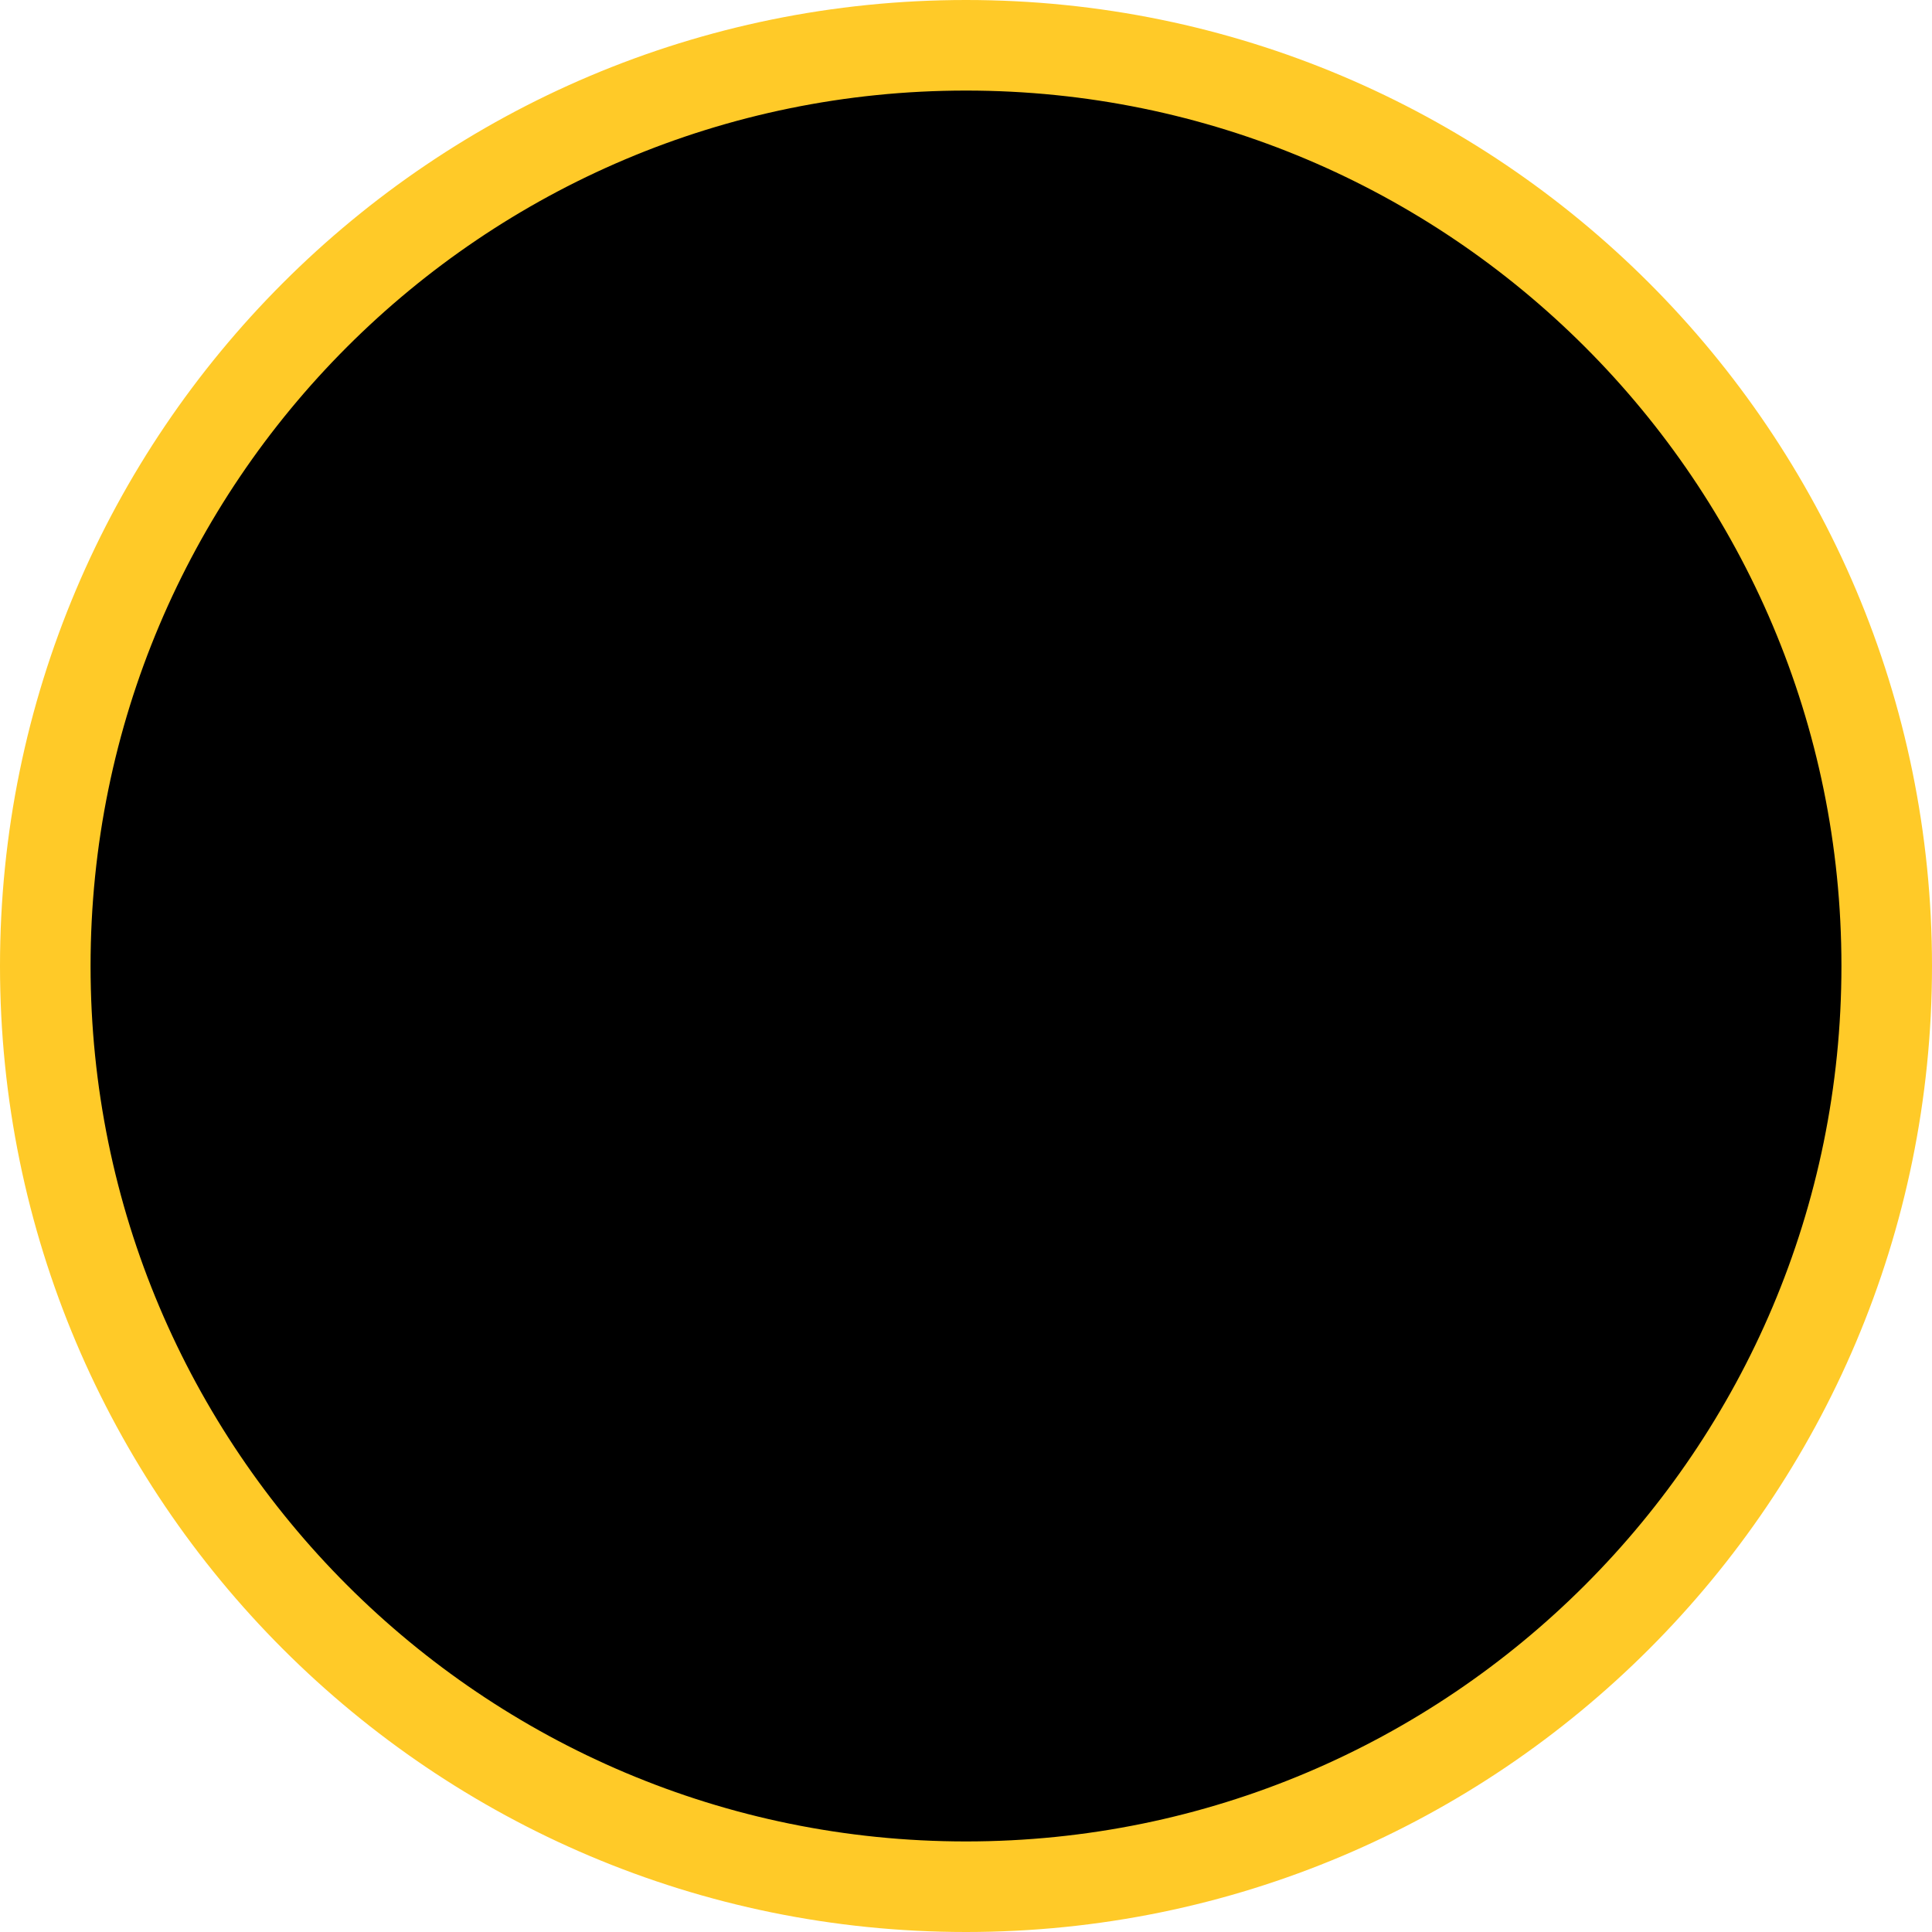
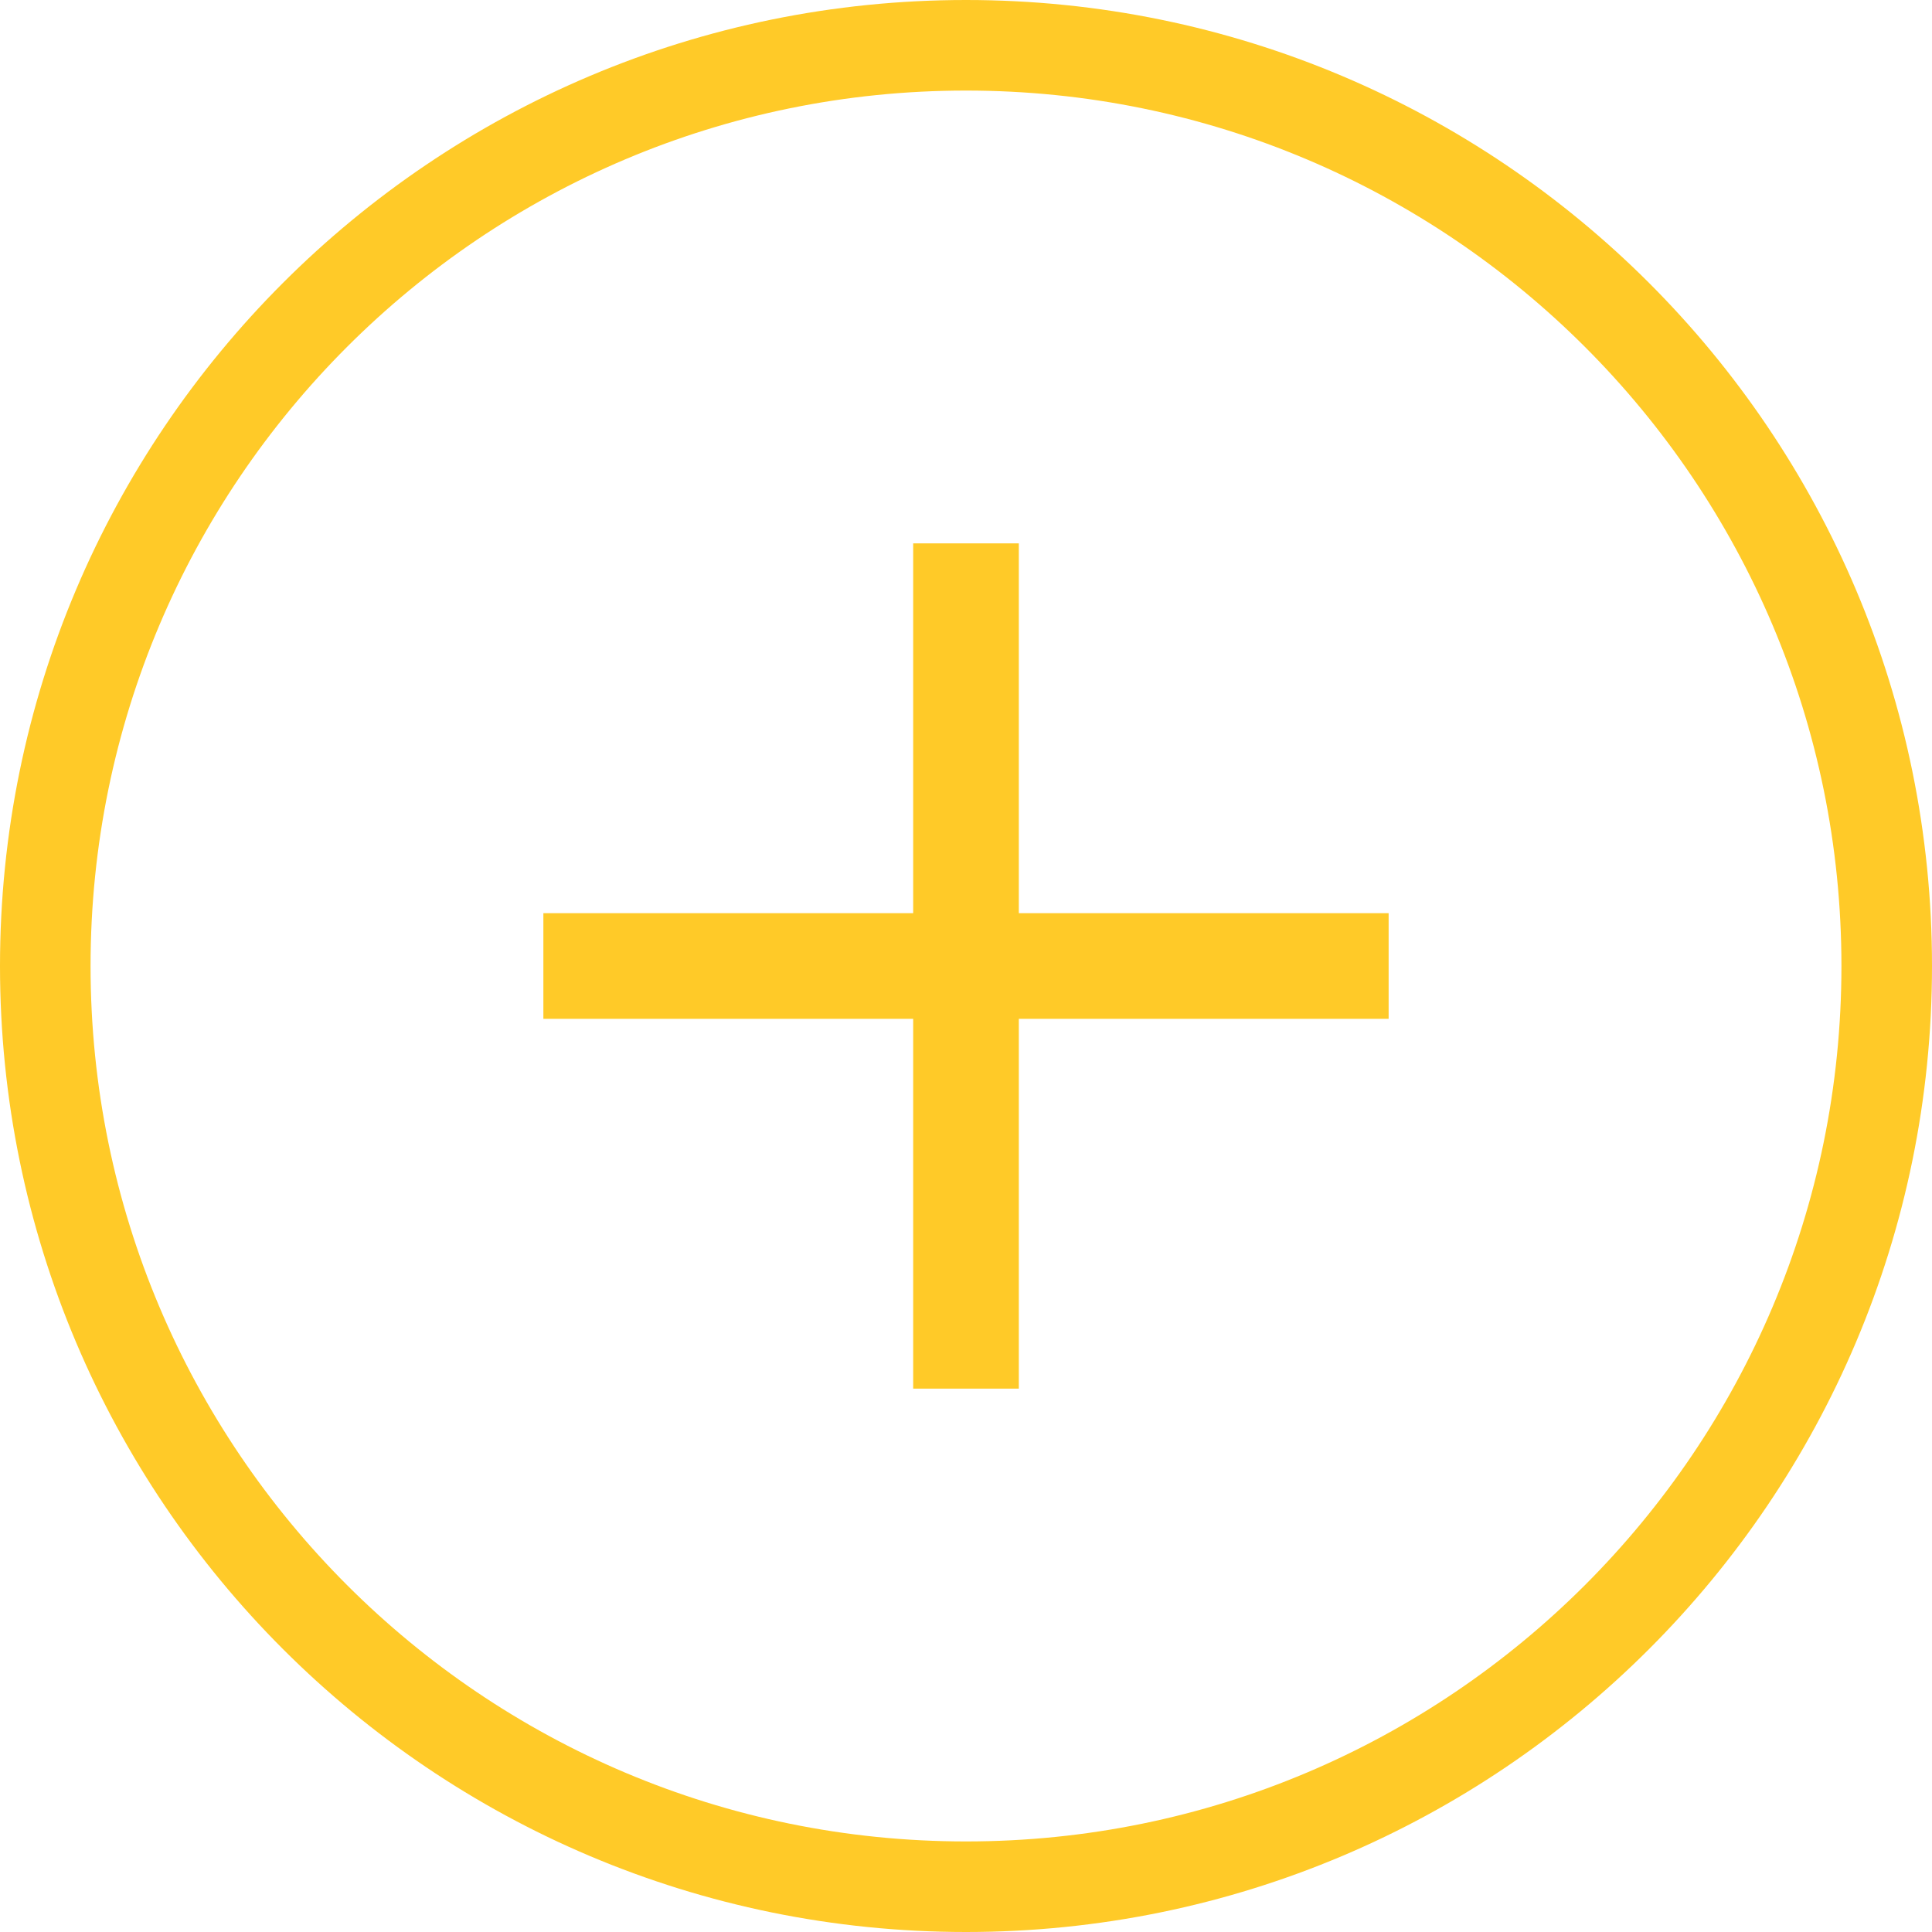
<svg xmlns="http://www.w3.org/2000/svg" viewBox="0 0 128 128">
-   <path fill-rule="evenodd" d="M64,92L64,36" fill="#000000" stroke="#FFCA28" stroke-width="7" />
-   <path fill-rule="evenodd" d="M36,64L92,64" fill="#000000" stroke="#FFCA28" stroke-width="7" />
-   <path fill-rule="evenodd" d="M64,64m-61,0a61,61 0,1 1,122 0a61,61 0,1 1,-122 0" fill="#000000" stroke="#FFCA28" stroke-width="6" />
+   <path fill-rule="evenodd" d="M64,92L64,36" fill="none" stroke="#FFCA28" stroke-width="7" />
+   <path fill-rule="evenodd" d="M36,64L92,64" fill="none" stroke="#FFCA28" stroke-width="7" />
+   <path fill-rule="evenodd" d="M64,64m-61,0a61,61 0,1 1,122 0a61,61 0,1 1,-122 0" fill="none" stroke="#FFCA28" stroke-width="6" />
</svg>
